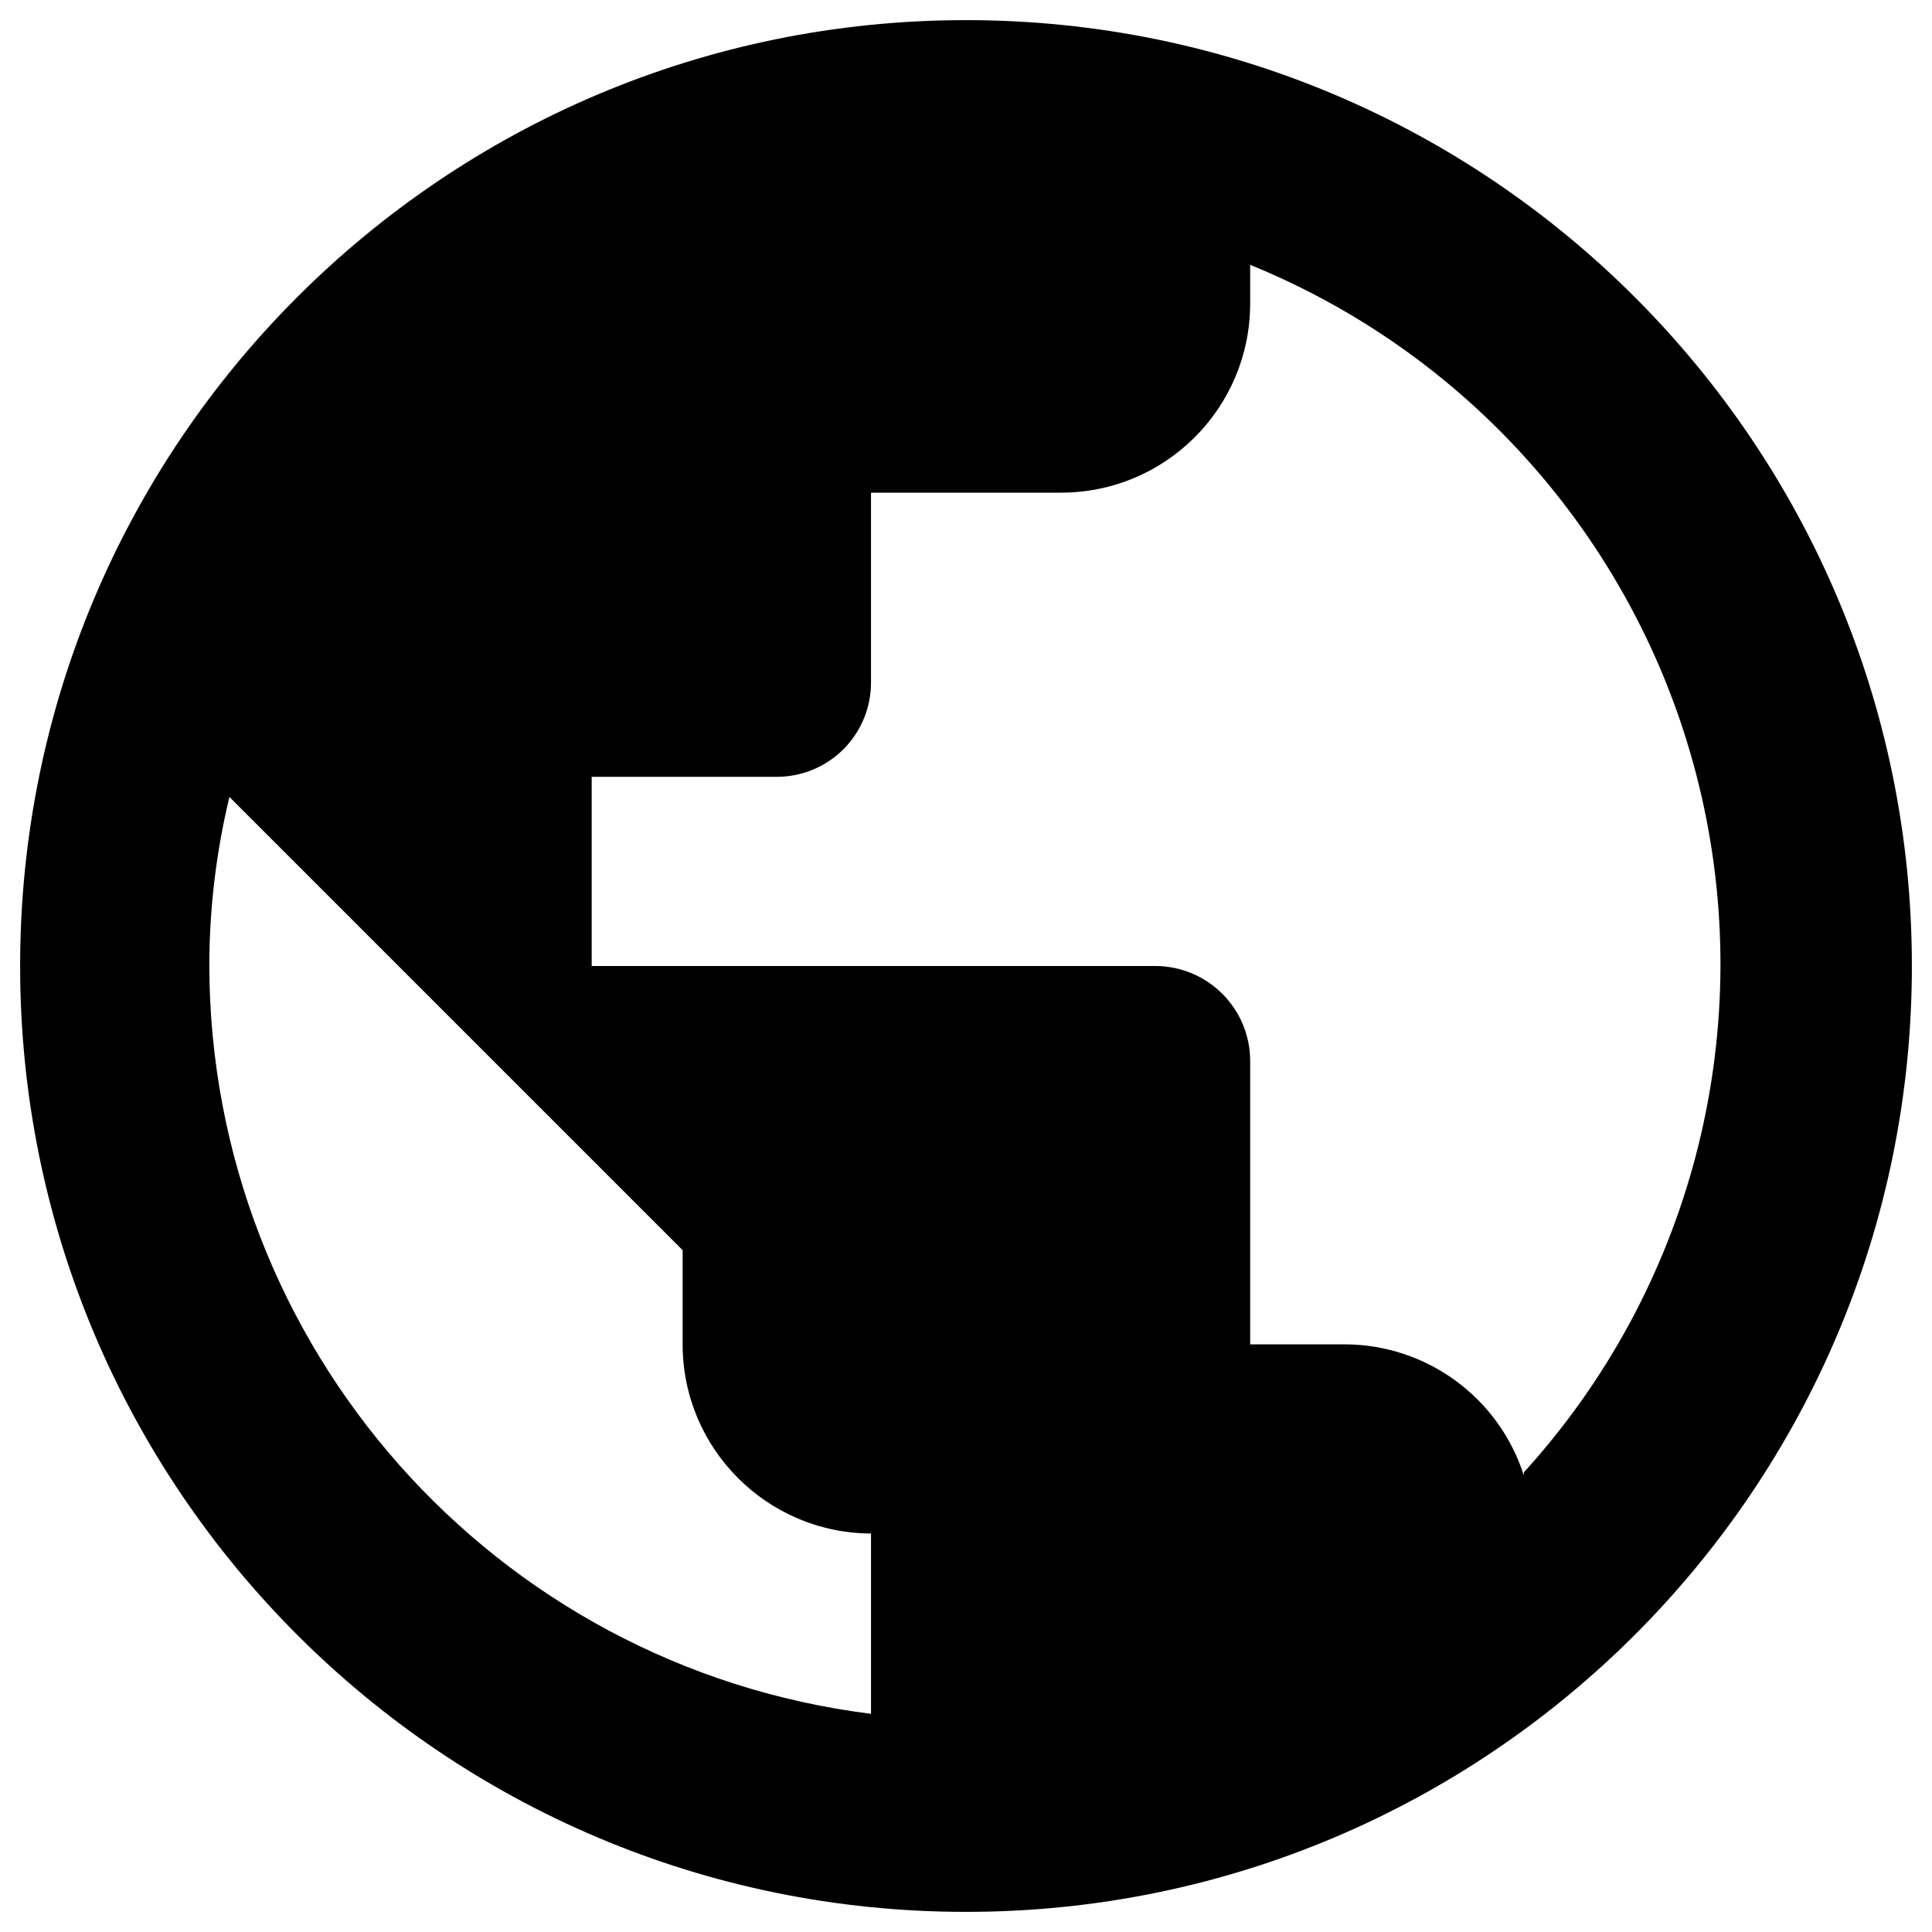
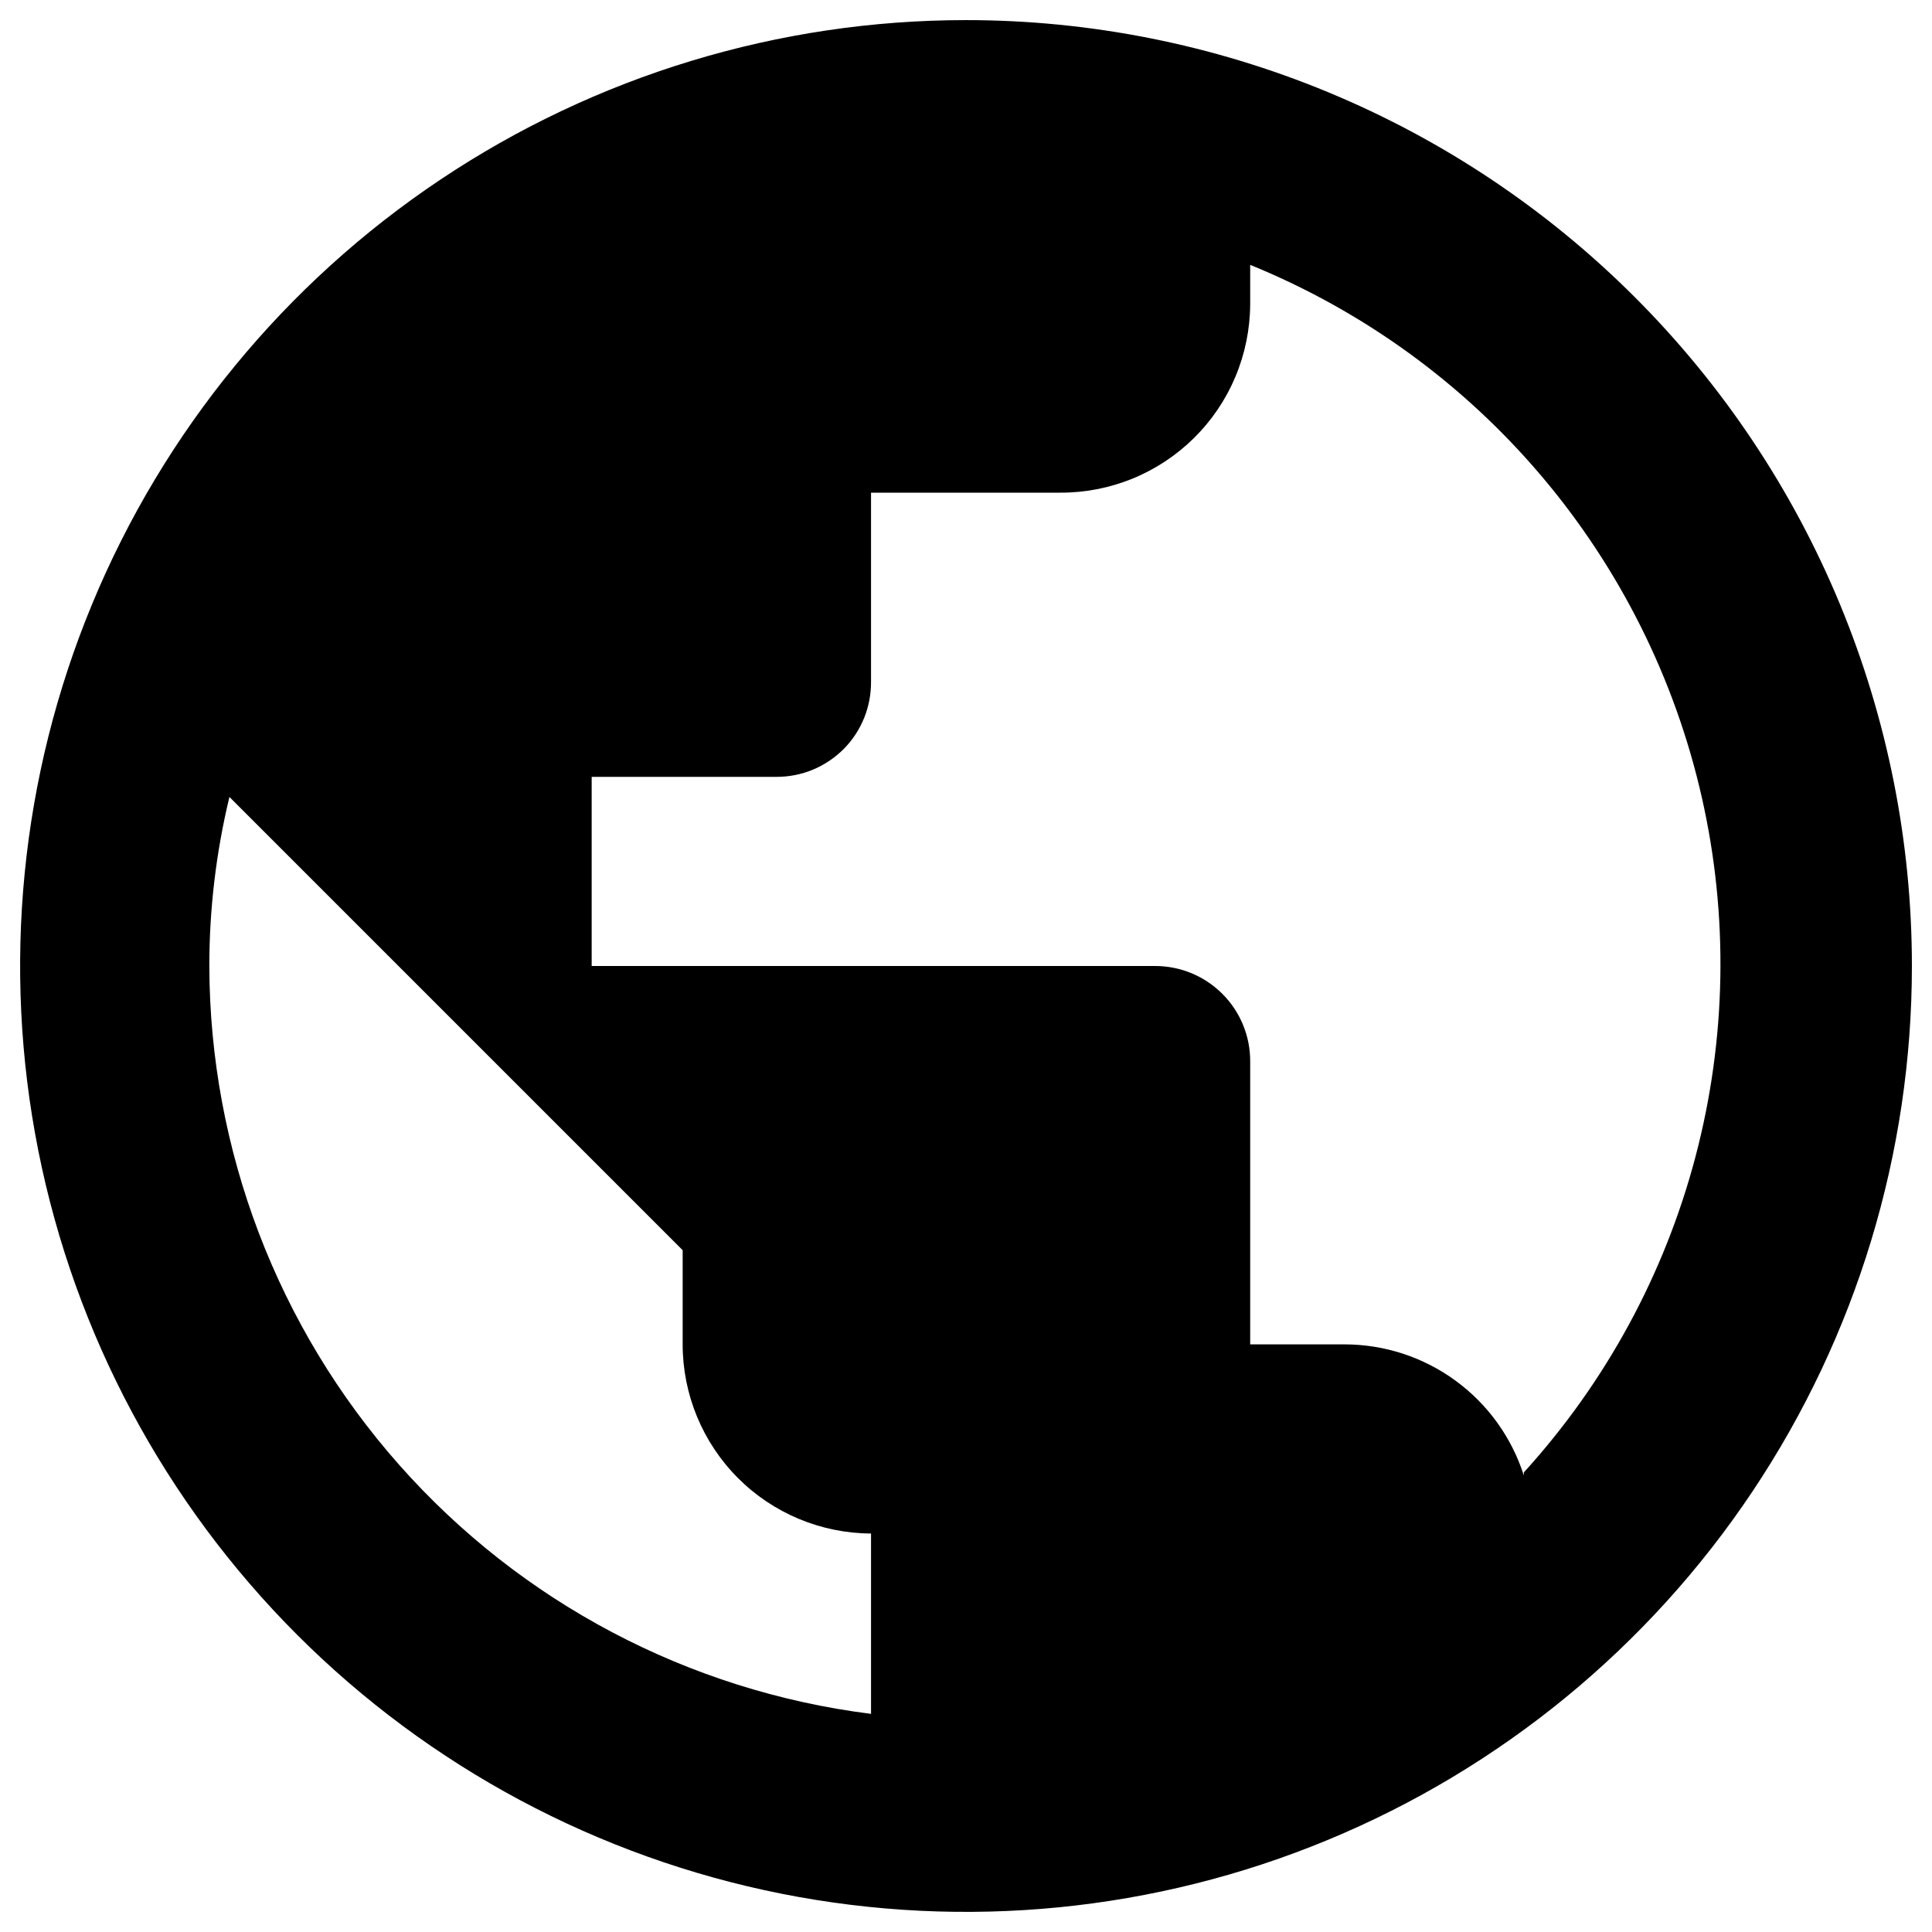
- <svg xmlns="http://www.w3.org/2000/svg" viewBox="0 0 24 24">
-   <defs>
-     <style>.cls-1{fill:none;}</style>
-   </defs>
-   <g id="Layer_2" data-name="Layer 2">
-     <g id="Elements_2" data-name="Elements 2">
-       <path d="M18.93,18.33A2.34,2.34,0,0,0,16.7,16.7H15.53V13.18A1.18,1.18,0,0,0,14.35,12h-7V9.65H9.65a1.17,1.17,0,0,0,1.17-1.18V6.12h2.35a2.35,2.35,0,0,0,2.36-2.34V3.29a9.38,9.38,0,0,1,3.4,15m-8.11,3A9.39,9.39,0,0,1,2.6,12a9,9,0,0,1,.25-2.1l5.63,5.63V16.7a2.35,2.35,0,0,0,2.34,2.35M12,.25A11.75,11.75,0,1,0,23.75,12,11.75,11.75,0,0,0,12,.25Z" />
-       <rect class="cls-1" width="24" height="24" />
-     </g>
-   </g>
+ <svg xmlns="http://www.w3.org/2000/svg" viewBox="0 0 32 32">
+   <path d="M25.24 24.44C25.039 23.809 24.643 23.259 24.108 22.868C23.574 22.477 22.929 22.267 22.267 22.267H20.707V17.573C20.707 17.156 20.541 16.756 20.246 16.461C19.951 16.166 19.551 16 19.133 16H9.8V12.867H12.867C13.073 12.867 13.277 12.826 13.467 12.747C13.657 12.667 13.829 12.551 13.975 12.405C14.12 12.259 14.234 12.085 14.312 11.894C14.389 11.704 14.428 11.499 14.427 11.293V8.16H17.56C17.971 8.162 18.379 8.082 18.76 7.927C19.141 7.771 19.487 7.541 19.779 7.252C20.072 6.962 20.304 6.618 20.463 6.238C20.622 5.859 20.705 5.451 20.707 5.04V4.387C22.571 5.146 24.225 6.344 25.527 7.879C26.829 9.415 27.742 11.242 28.187 13.205C28.632 15.168 28.596 17.21 28.083 19.157C27.57 21.104 26.595 22.898 25.24 24.387V24.44ZM14.427 28.387C11.406 28.007 8.627 26.541 6.61 24.261C4.593 21.981 3.475 19.044 3.467 16C3.467 15.057 3.579 14.117 3.8 13.2L11.307 20.707V22.267C11.307 23.095 11.635 23.89 12.22 24.478C12.804 25.065 13.598 25.396 14.427 25.4V28.387ZM16 0.333C12.901 0.333 9.872 1.252 7.296 2.974C4.72 4.695 2.712 7.142 1.526 10.005C0.34 12.867 0.03 16.017 0.634 19.056C1.239 22.095 2.731 24.887 4.922 27.078C7.113 29.269 9.905 30.761 12.944 31.366C15.983 31.97 19.133 31.66 21.995 30.474C24.858 29.288 27.305 27.28 29.026 24.704C30.748 22.128 31.667 19.099 31.667 16C31.667 13.943 31.261 11.905 30.474 10.005C29.687 8.104 28.533 6.377 27.078 4.922C25.623 3.467 23.896 2.313 21.995 1.526C20.095 0.739 18.057 0.333 16 0.333V0.333Z" />
</svg>
